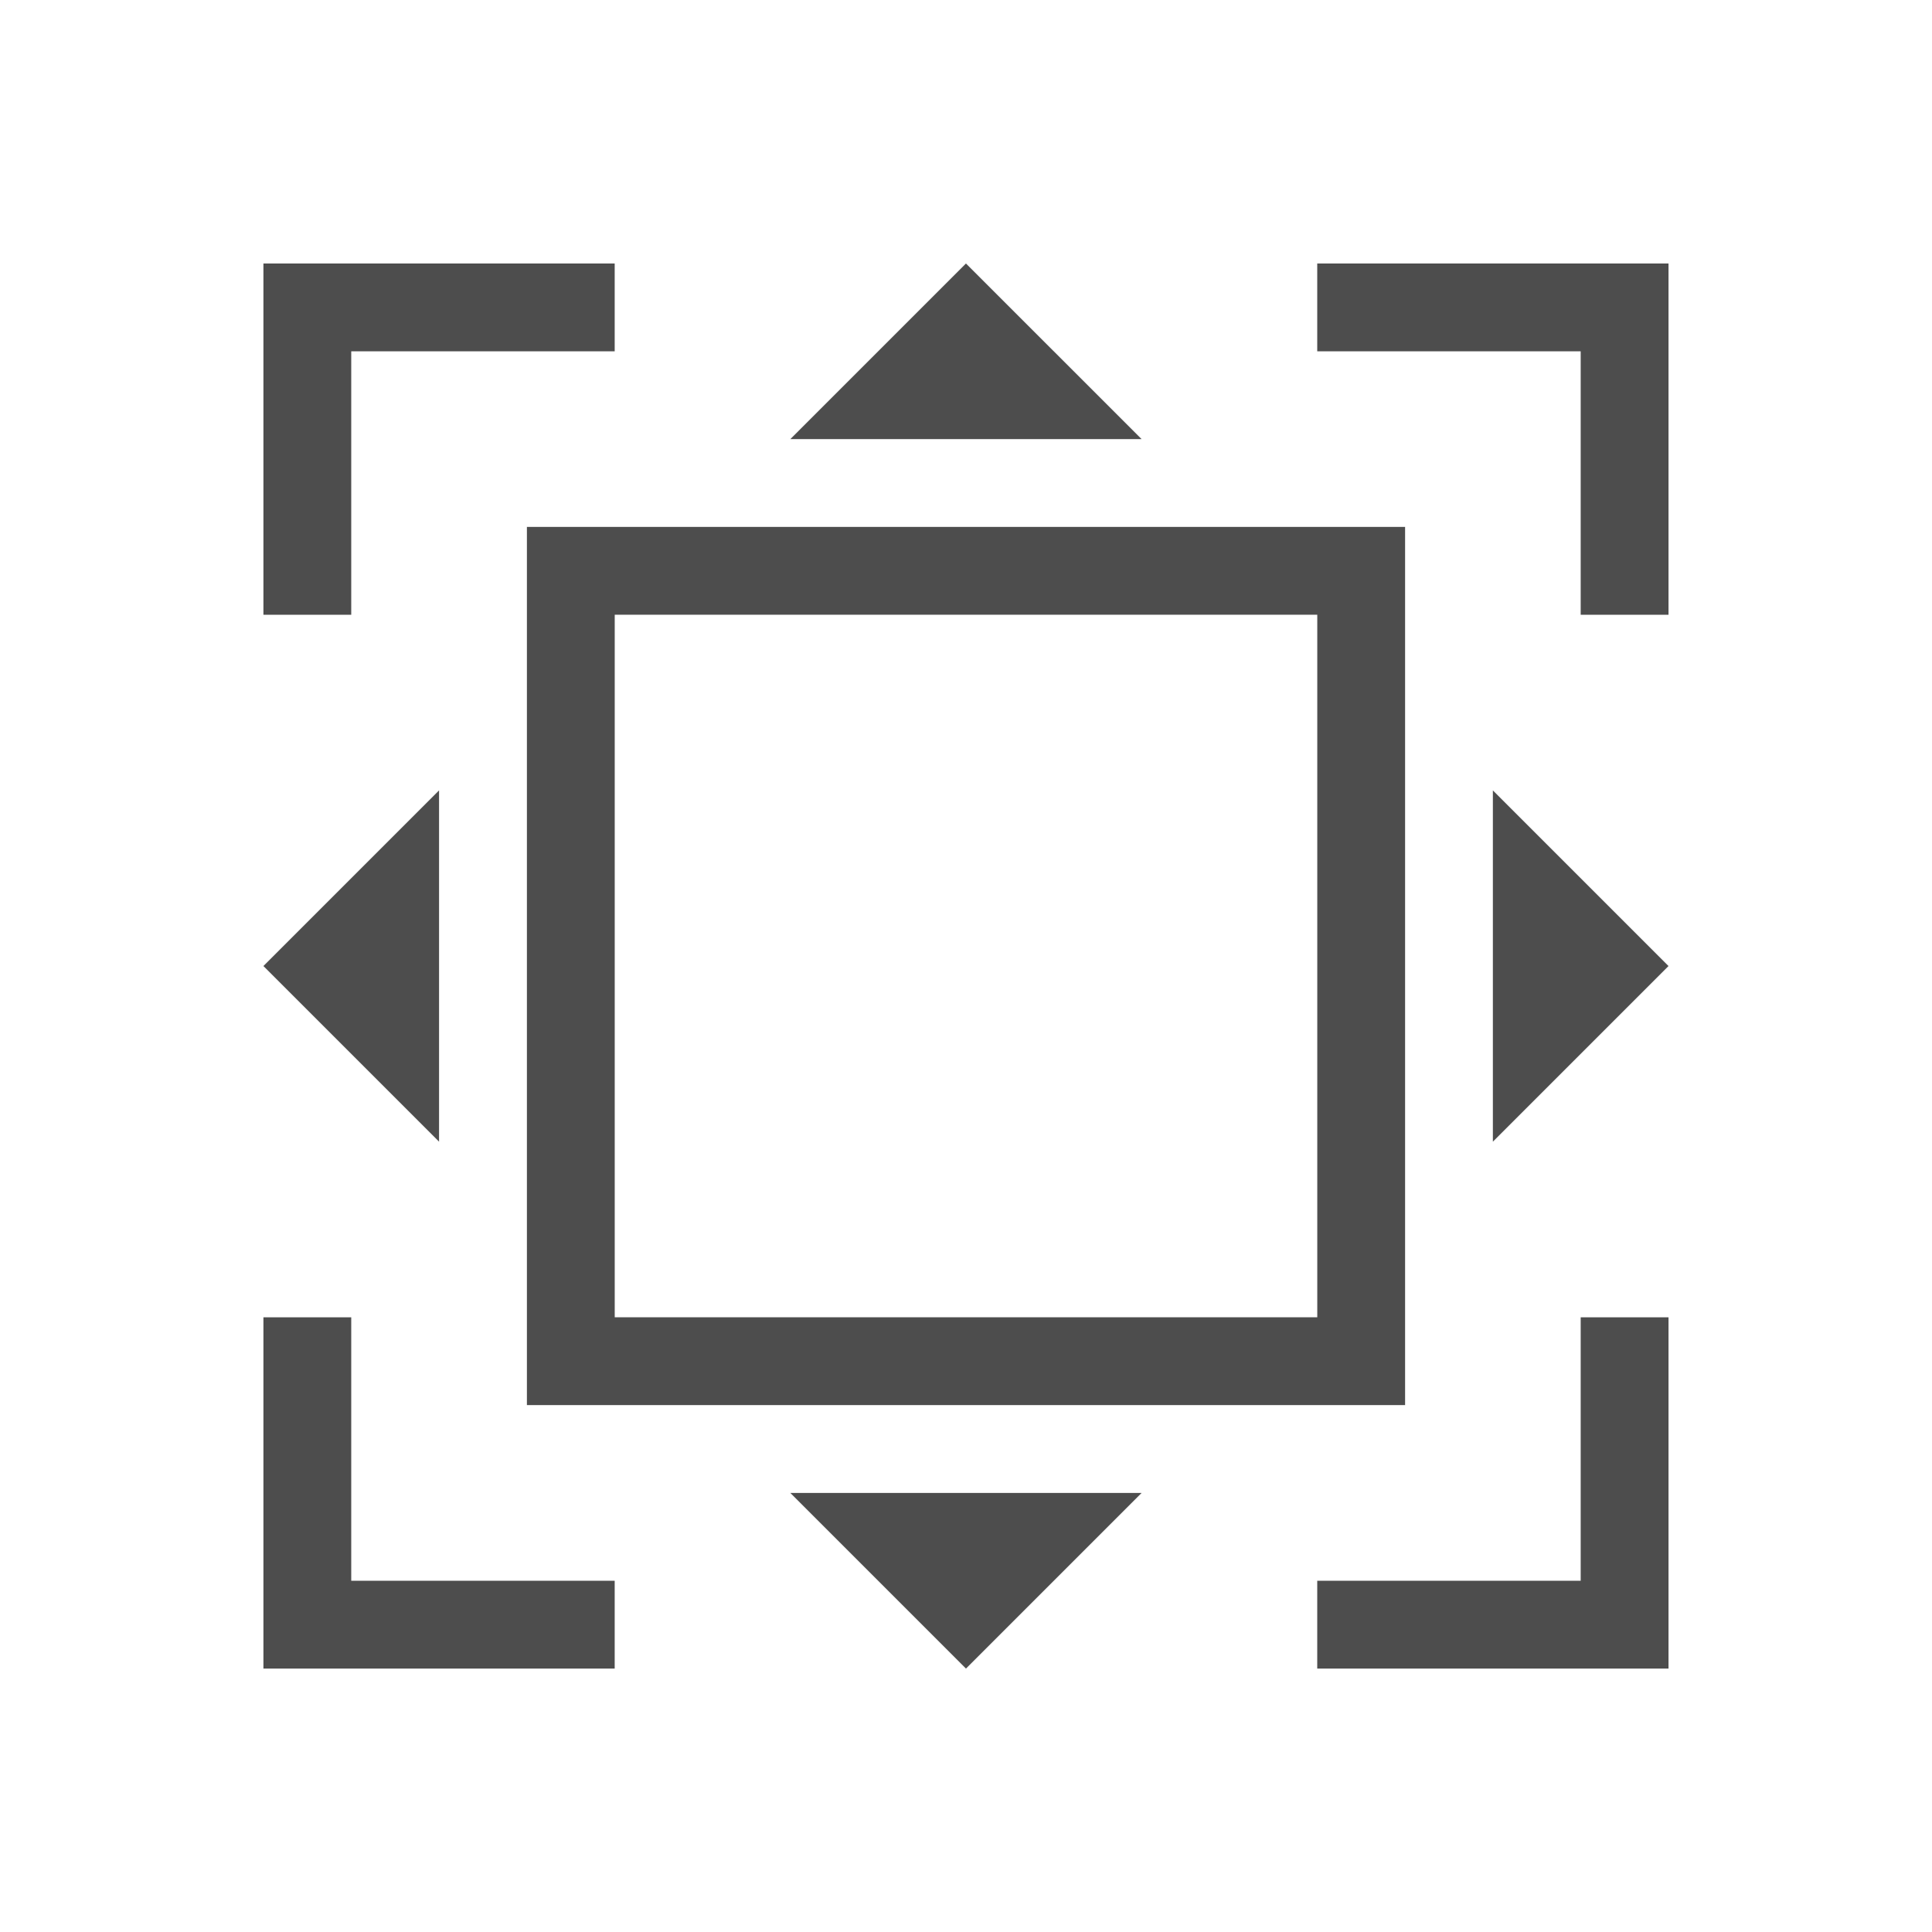
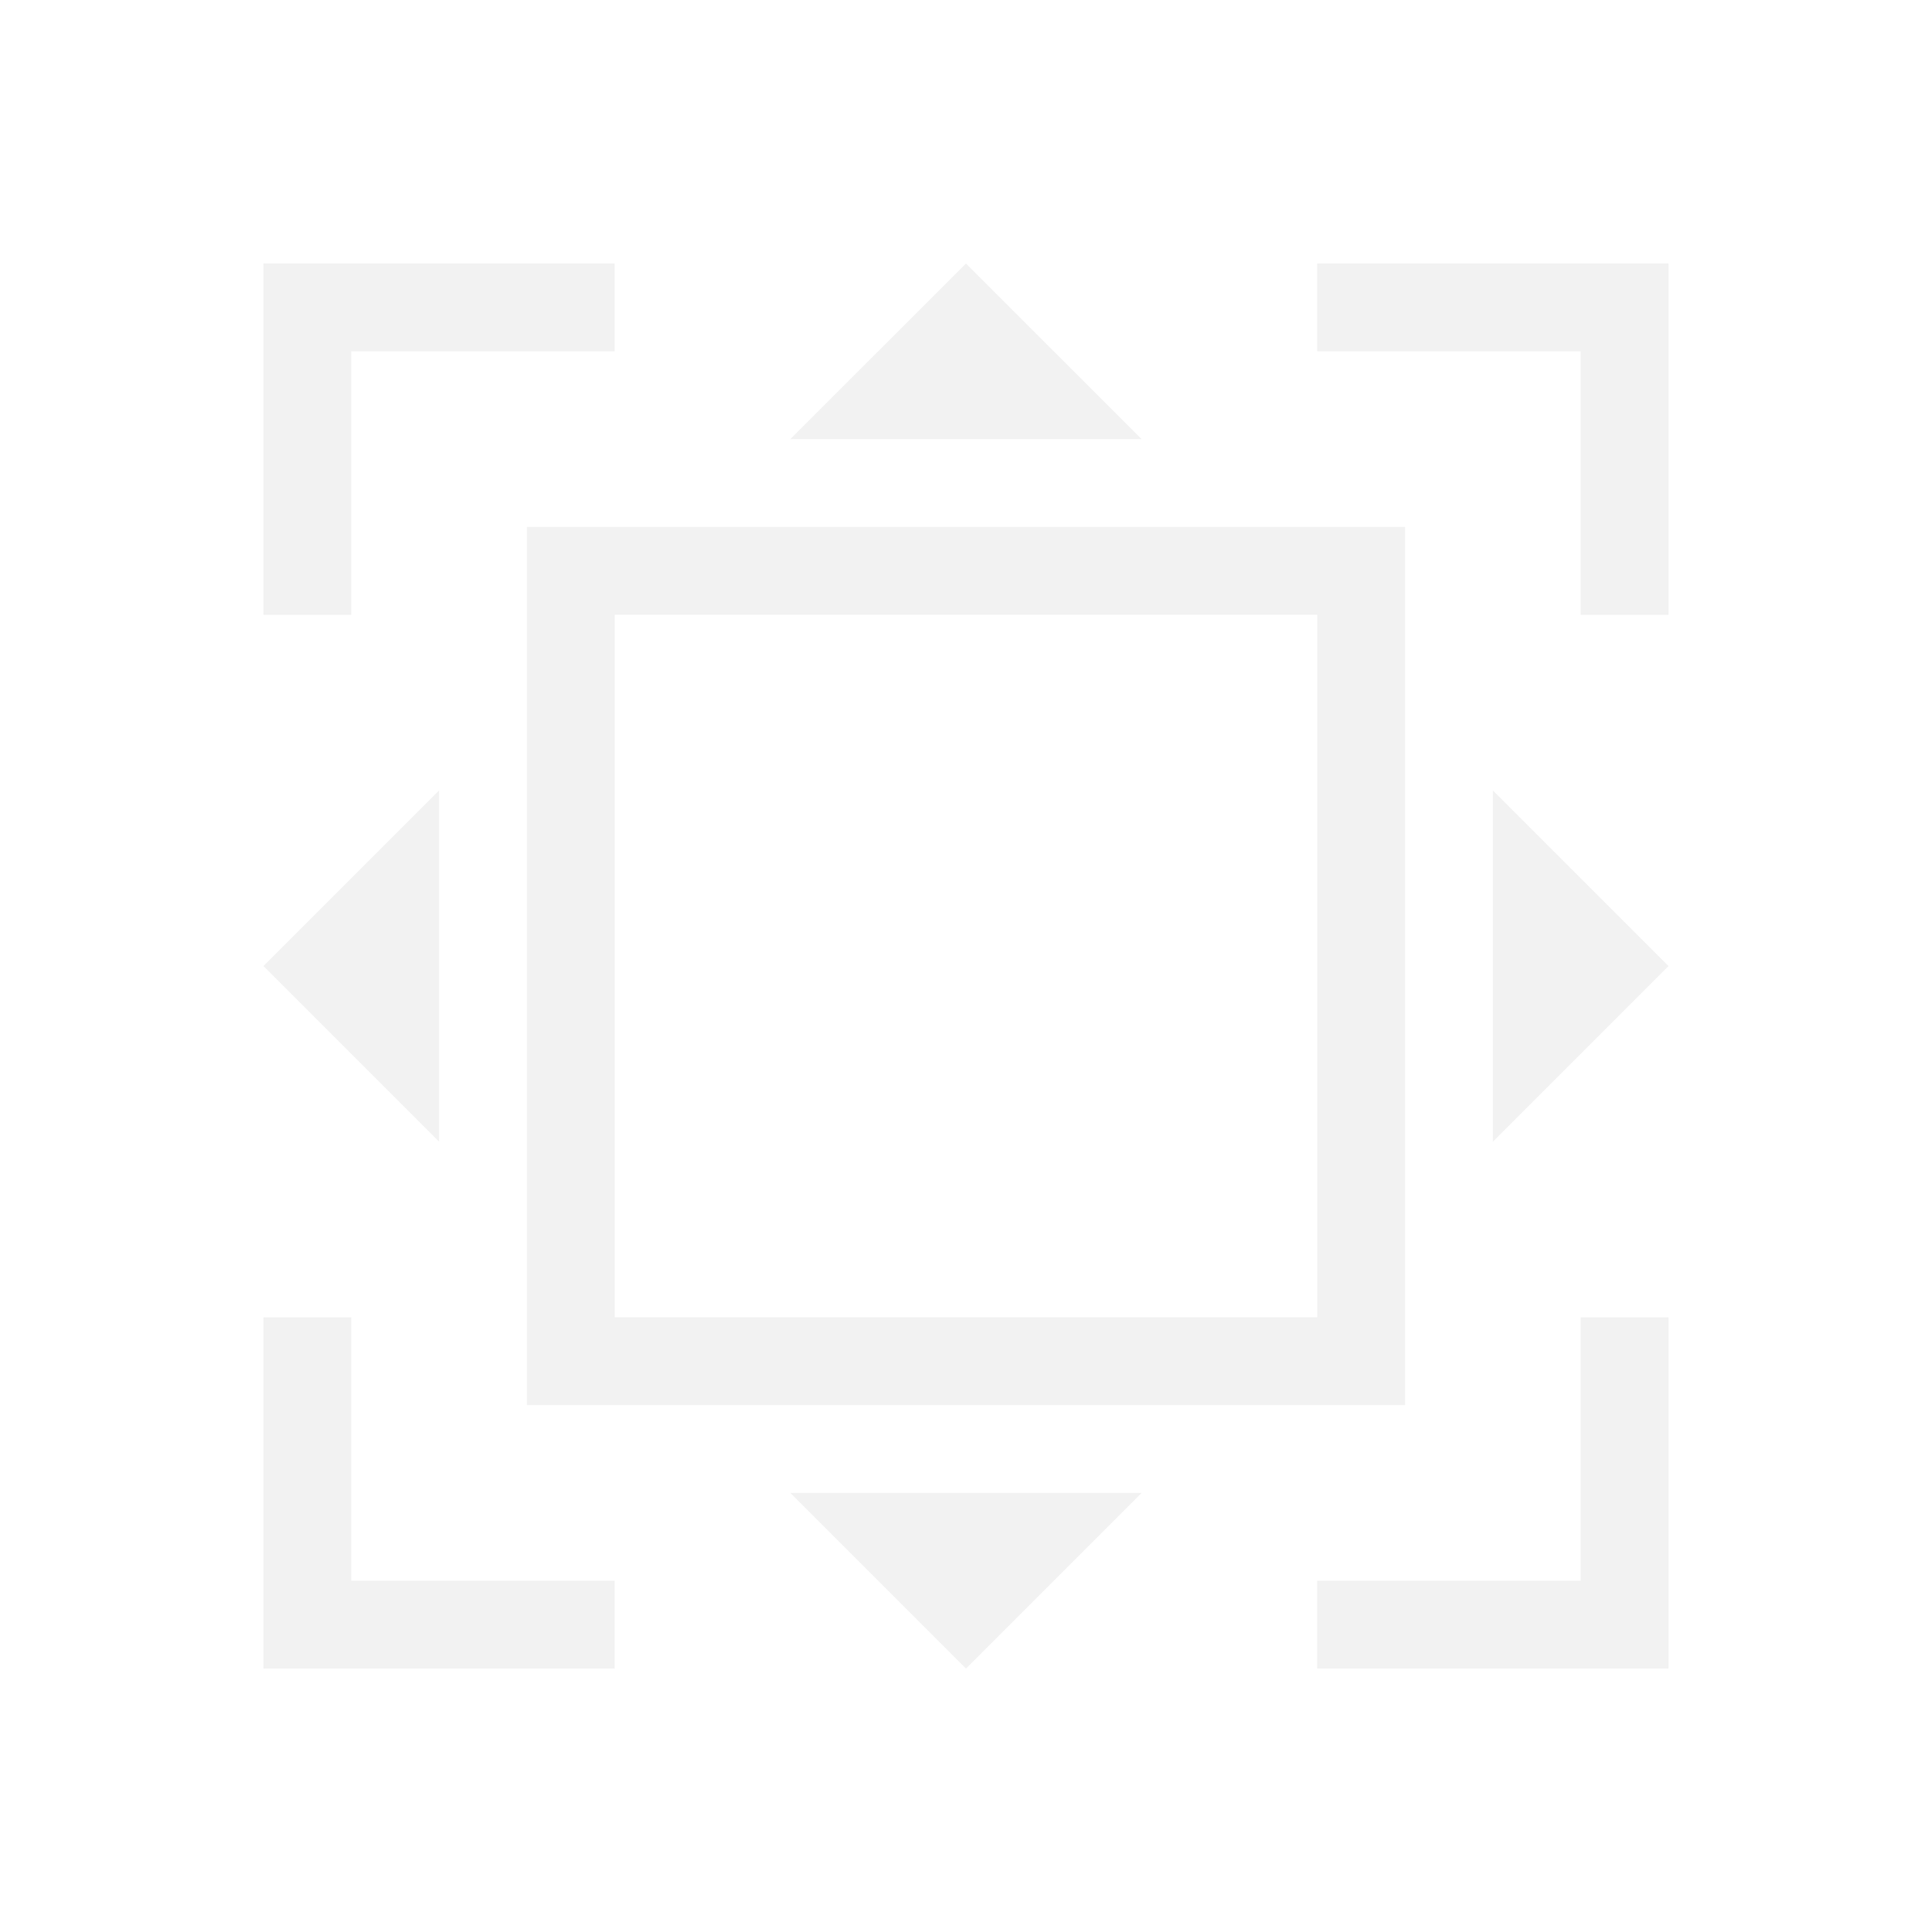
<svg xmlns="http://www.w3.org/2000/svg" width="22" height="22" id="svg4355" version="1.1">
  <defs id="defs4357" />
  <g id="layer1" transform="translate(-544.5714,-742.9336)">
-     <path style="opacity:1;fill:#4d4d4d;fill-opacity:1;stroke:none" d="m 547.571,745.934 0,1 0,3 1,0 0,-3 3,0 0,-1 -3,0 z" id="path4162" />
-     <path style="opacity:1;fill:#4d4d4d;fill-opacity:1;stroke:none" d="M 6 6 L 6 16 L 16 16 L 16 6 L 6 6 z M 7 7 L 15 7 L 15 15 L 7 15 L 7 7 z " id="path4176" transform="translate(544.5714,742.9336)" />
-     <path style="opacity:1;fill:#4d4d4d;fill-opacity:1;stroke:none" d="m 562.571,757.934 0,3 -3,0 0,1 4,0 0,-1 0,-3 z" id="rect4134" />
-     <path id="path4170" d="m 563.571,745.934 0,1 0,3 -1,0 0,-3 -3,0 0,-1 3,0 z" style="opacity:1;fill:#4d4d4d;fill-opacity:1;stroke:none" />
-     <path id="path4172" d="m 548.571,757.934 0,3 3,0 0,1 -4,0 0,-1 0,-3 z" style="opacity:1;fill:#4d4d4d;fill-opacity:1;stroke:none" />
-     <path style="fill:#4d4d4d;fill-opacity:1;fill-rule:evenodd;stroke:none;stroke-width:1px;stroke-linecap:butt;stroke-linejoin:miter;stroke-opacity:1" d="m 549.571,755.934 -2,-2 2,-2 z" id="path4181" />
-     <path id="path4183" d="m 561.571,755.934 2,-2 -2,-2 z" style="fill:#4d4d4d;fill-opacity:1;fill-rule:evenodd;stroke:none;stroke-width:1px;stroke-linecap:butt;stroke-linejoin:miter;stroke-opacity:1" />
-     <path id="path4185" d="m 553.571,747.934 2,-2 2,2 z" style="fill:#4d4d4d;fill-opacity:1;fill-rule:evenodd;stroke:none;stroke-width:1px;stroke-linecap:butt;stroke-linejoin:miter;stroke-opacity:1" />
-     <path style="fill:#4d4d4d;fill-opacity:1;fill-rule:evenodd;stroke:none;stroke-width:1px;stroke-linecap:butt;stroke-linejoin:miter;stroke-opacity:1" d="m 553.571,759.934 2,2 2,-2 z" id="path4187" />
+     <path style="opacity:1;fill:#f2f2f2;fill-opacity:1;stroke:none" d="m 547.571,745.934 0,1 0,3 1,0 0,-3 3,0 0,-1 -3,0 z" id="path4162" />
+     <path style="opacity:1;fill:#f2f2f2;fill-opacity:1;stroke:none" d="M 6 6 L 6 16 L 16 16 L 16 6 L 6 6 z M 7 7 L 15 7 L 15 15 L 7 15 L 7 7 z " id="path4176" transform="translate(544.5714,742.9336)" />
+     <path style="opacity:1;fill:#f2f2f2;fill-opacity:1;stroke:none" d="m 562.571,757.934 0,3 -3,0 0,1 4,0 0,-1 0,-3 z" id="rect4134" />
+     <path id="path4170" d="m 563.571,745.934 0,1 0,3 -1,0 0,-3 -3,0 0,-1 3,0 z" style="opacity:1;fill:#f2f2f2;fill-opacity:1;stroke:none" />
+     <path id="path4172" d="m 548.571,757.934 0,3 3,0 0,1 -4,0 0,-1 0,-3 z" style="opacity:1;fill:#f2f2f2;fill-opacity:1;stroke:none" />
+     <path style="fill:#f2f2f2;fill-opacity:1;fill-rule:evenodd;stroke:none;stroke-width:1px;stroke-linecap:butt;stroke-linejoin:miter;stroke-opacity:1" d="m 549.571,755.934 -2,-2 2,-2 z" id="path4181" />
+     <path id="path4183" d="m 561.571,755.934 2,-2 -2,-2 z" style="fill:#f2f2f2;fill-opacity:1;fill-rule:evenodd;stroke:none;stroke-width:1px;stroke-linecap:butt;stroke-linejoin:miter;stroke-opacity:1" />
+     <path id="path4185" d="m 553.571,747.934 2,-2 2,2 z" style="fill:#f2f2f2;fill-opacity:1;fill-rule:evenodd;stroke:none;stroke-width:1px;stroke-linecap:butt;stroke-linejoin:miter;stroke-opacity:1" />
+     <path style="fill:#f2f2f2;fill-opacity:1;fill-rule:evenodd;stroke:none;stroke-width:1px;stroke-linecap:butt;stroke-linejoin:miter;stroke-opacity:1" d="m 553.571,759.934 2,2 2,-2 z" id="path4187" />
  </g>
</svg>
